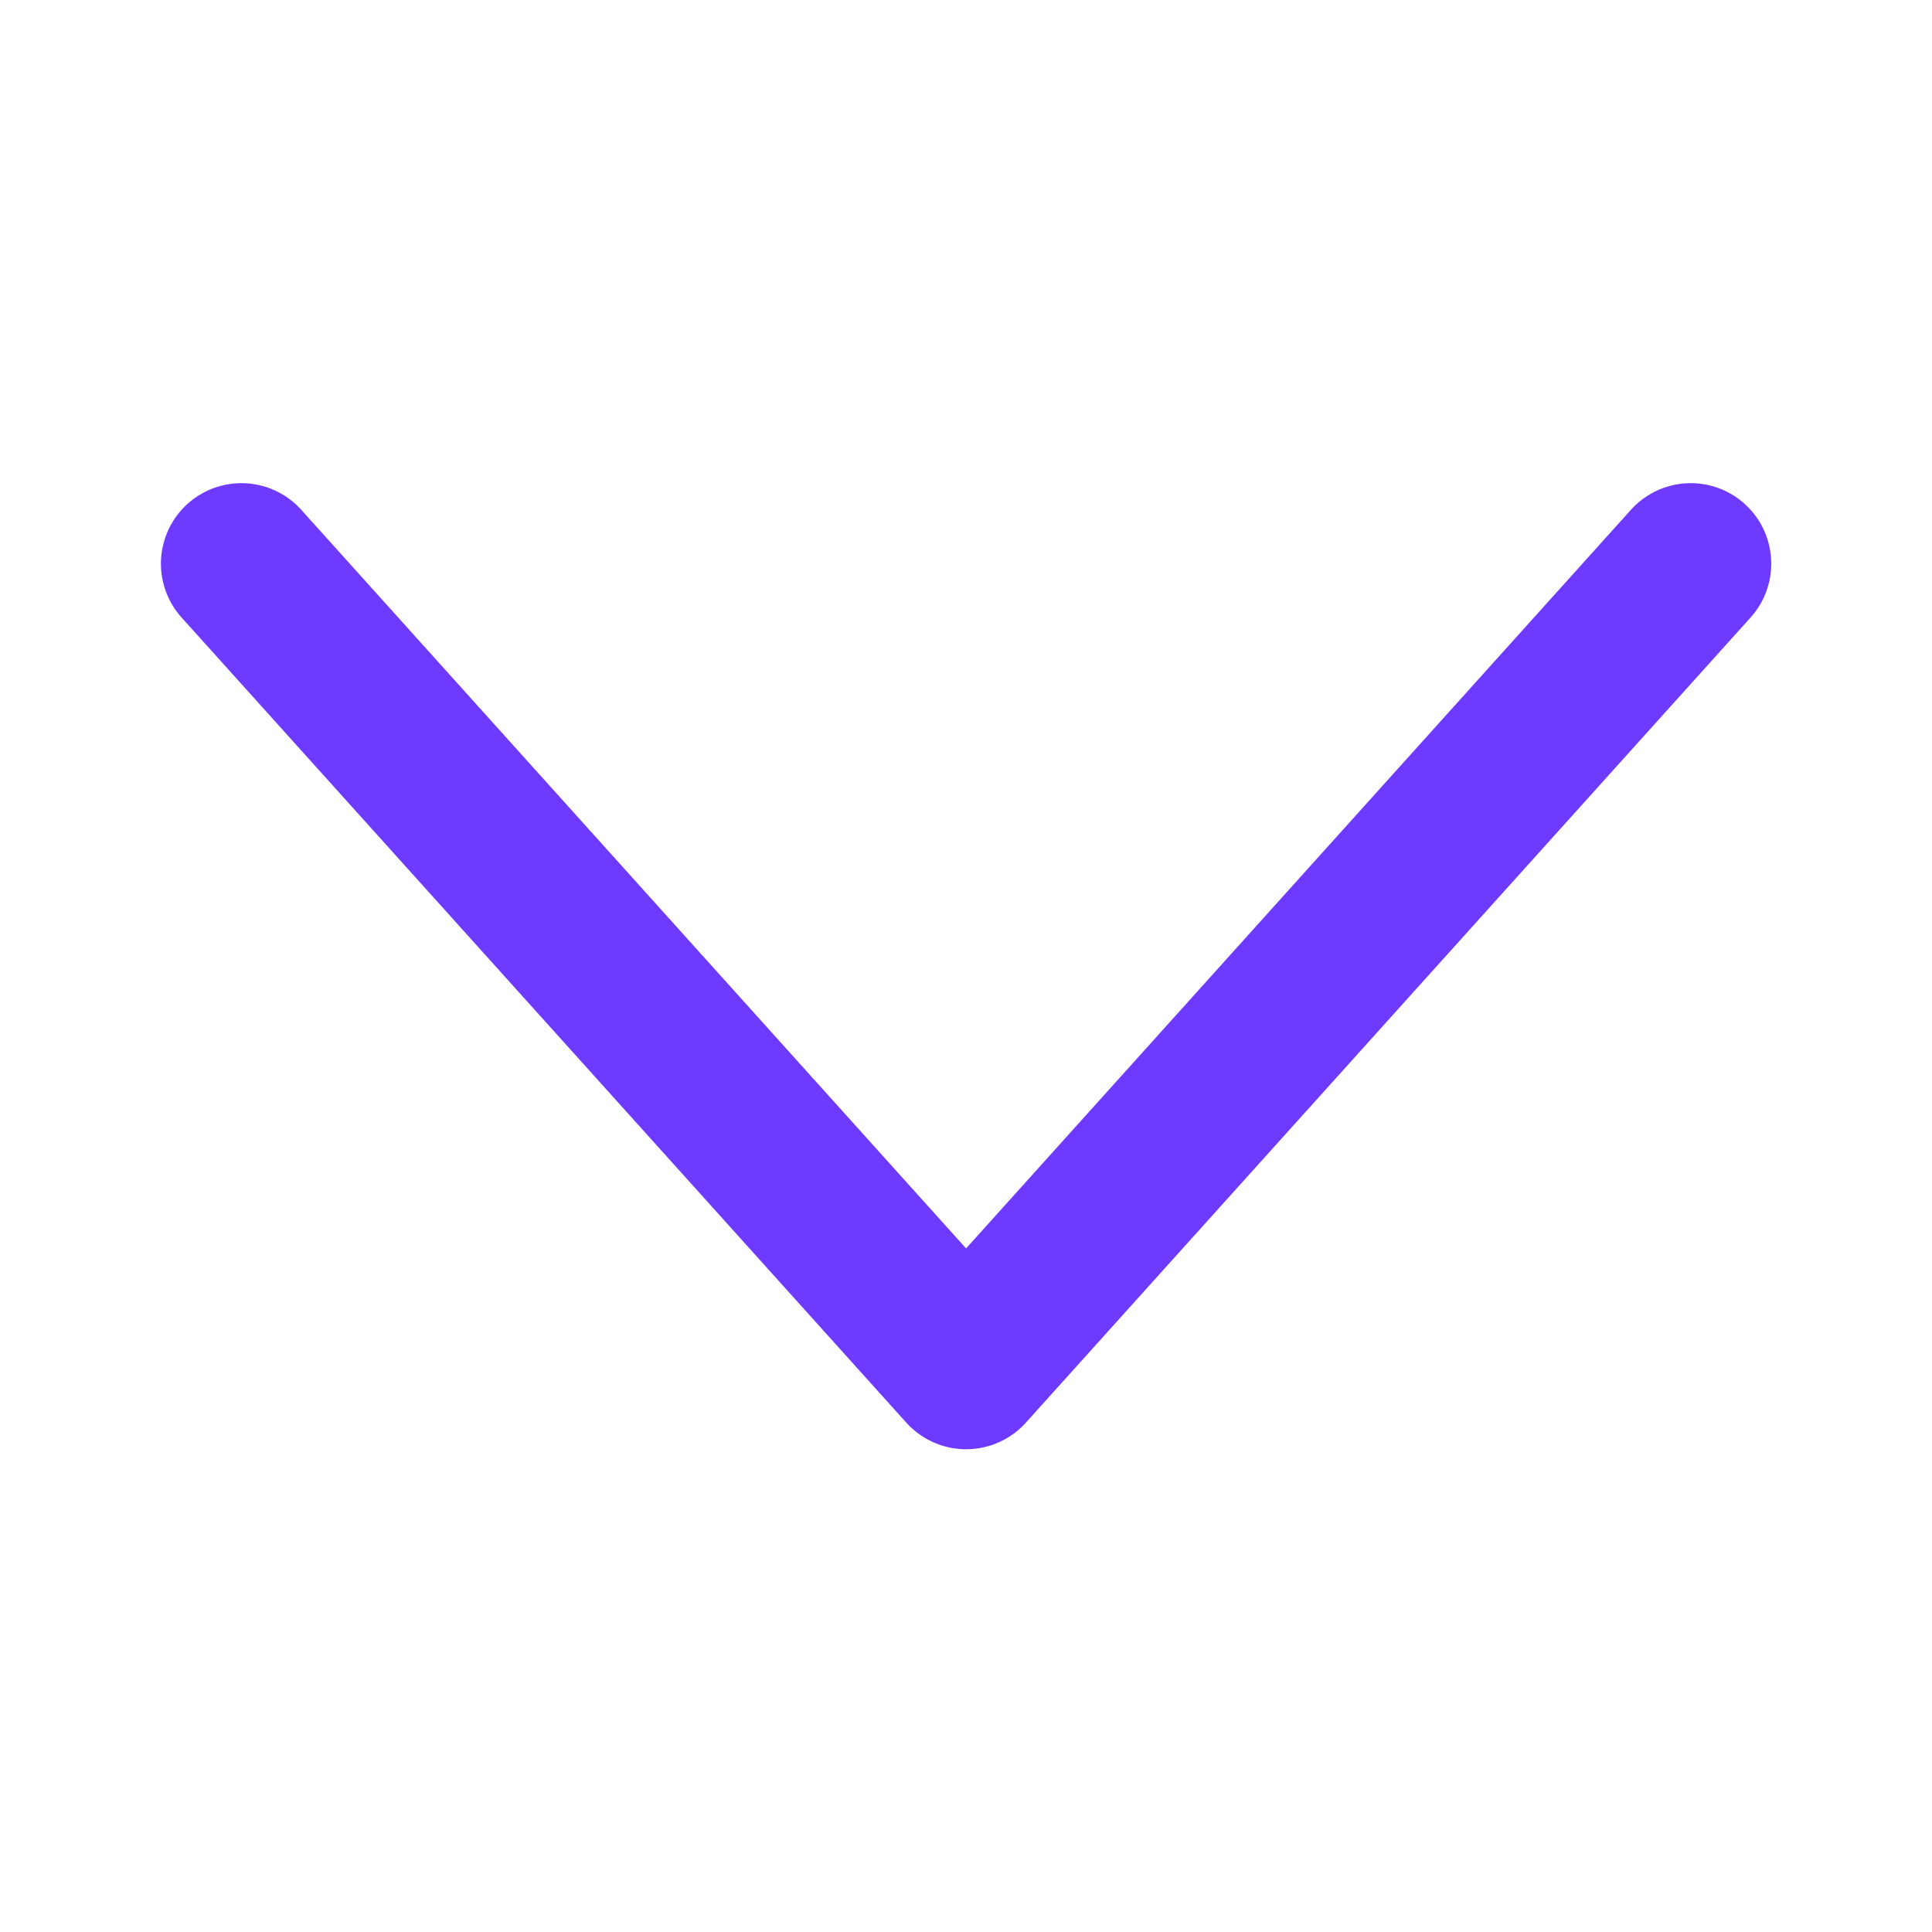
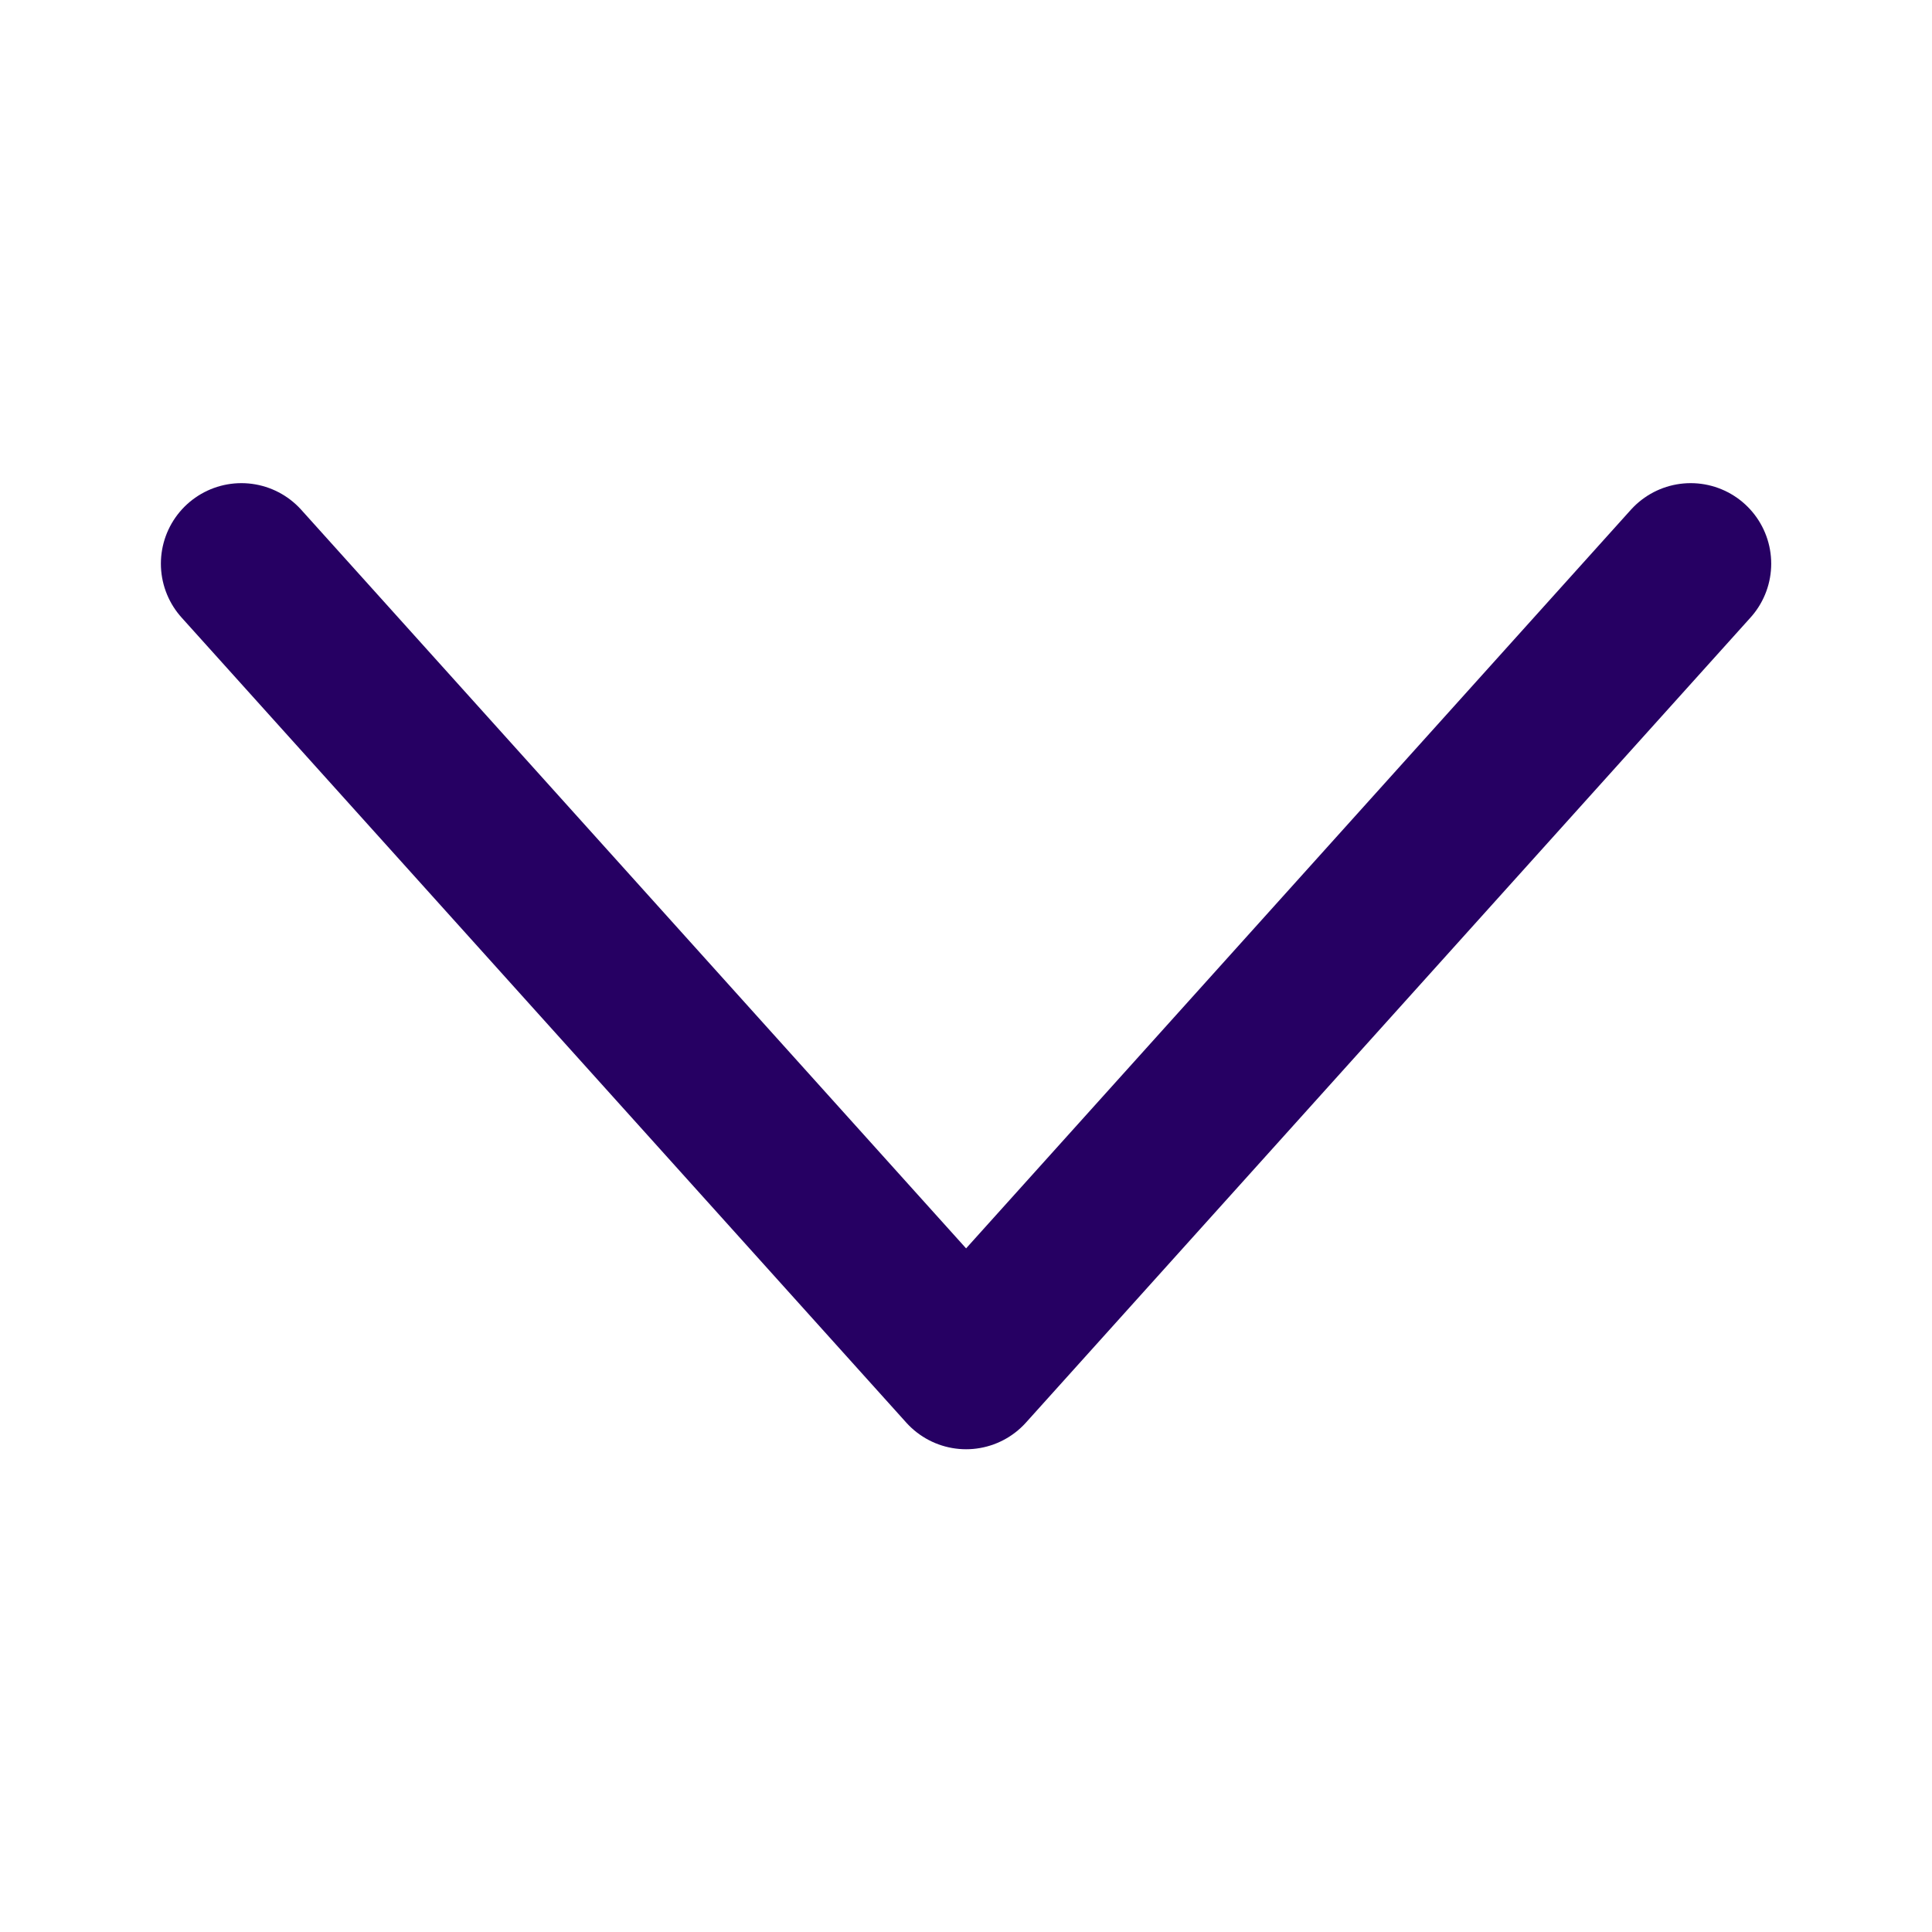
- <svg xmlns="http://www.w3.org/2000/svg" width="20" height="20" viewBox="0 0 24 24" fill="none">
-   <path d="M2.999 7.002L12.001 17.003L21.003 7.002" stroke="#6E3AFF" stroke-width="2" stroke-linecap="round" stroke-linejoin="round" />
+ <svg xmlns="http://www.w3.org/2000/svg" width="20" height="20" viewBox="0 0 20 20" fill="none">
+   <path d="M2.499 5.835L10.001 14.169L17.502 5.835" stroke="#260063" stroke-width="1.667" stroke-linecap="round" stroke-linejoin="round" />
</svg>
